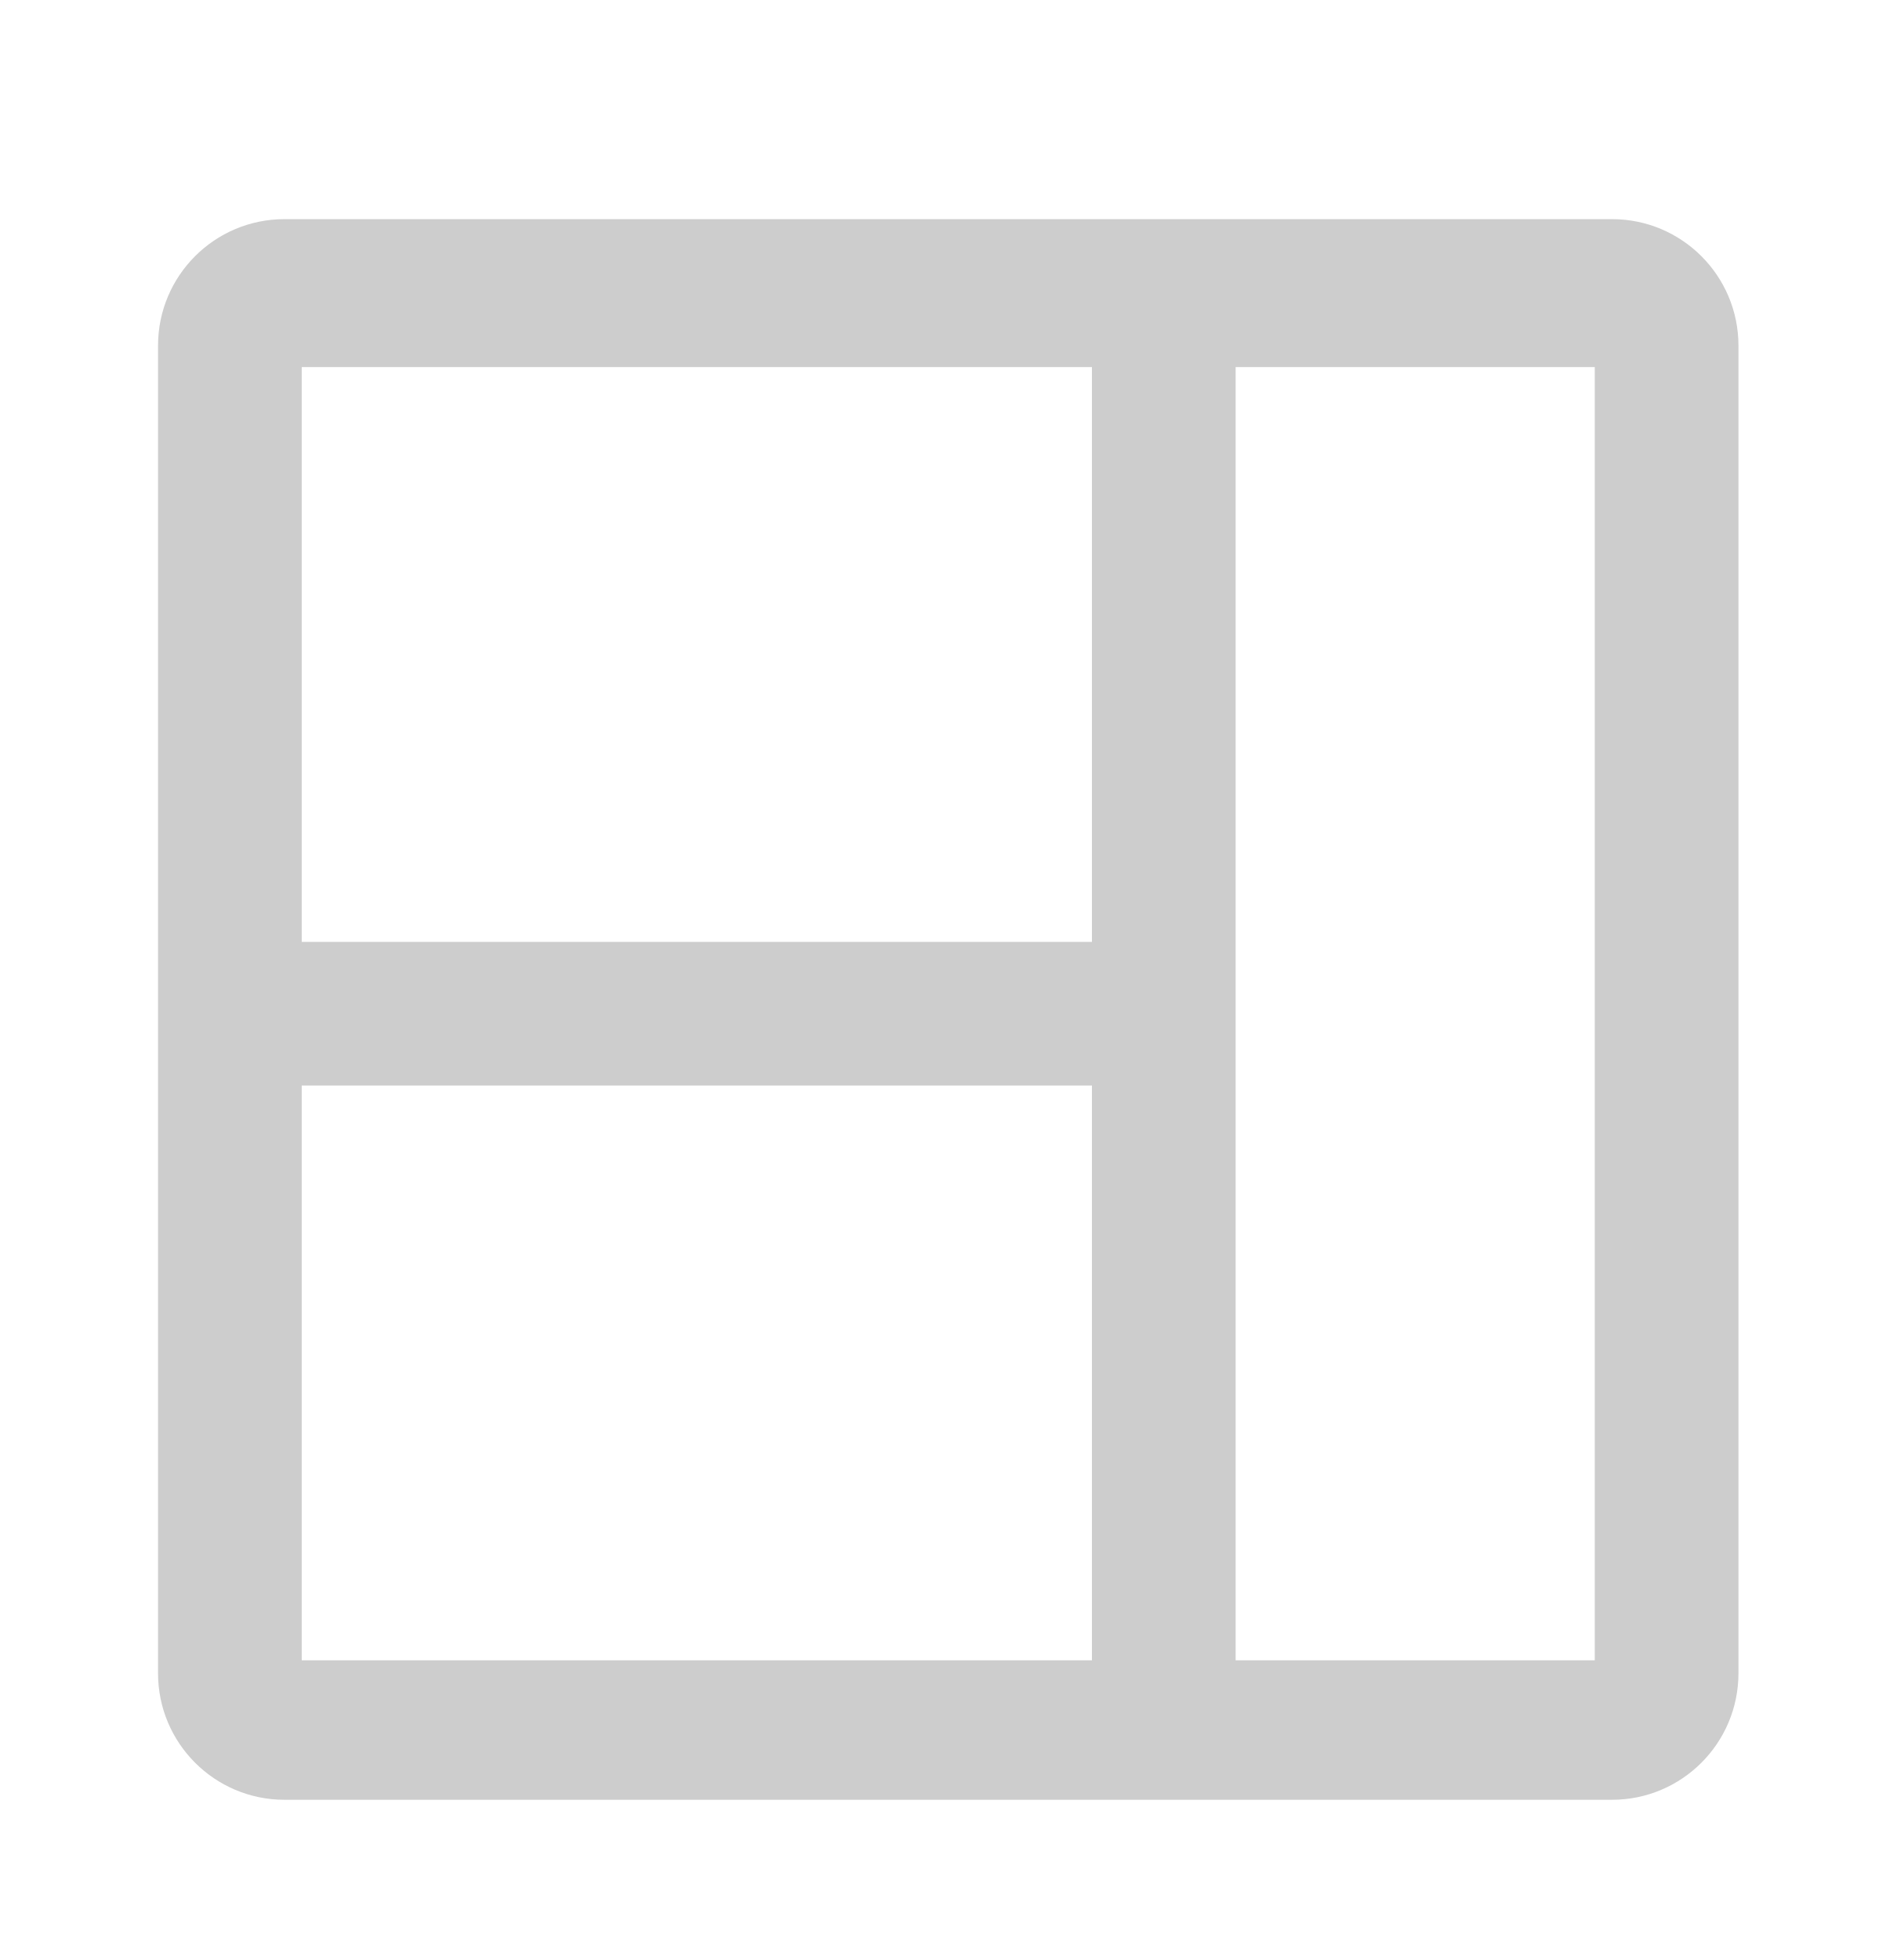
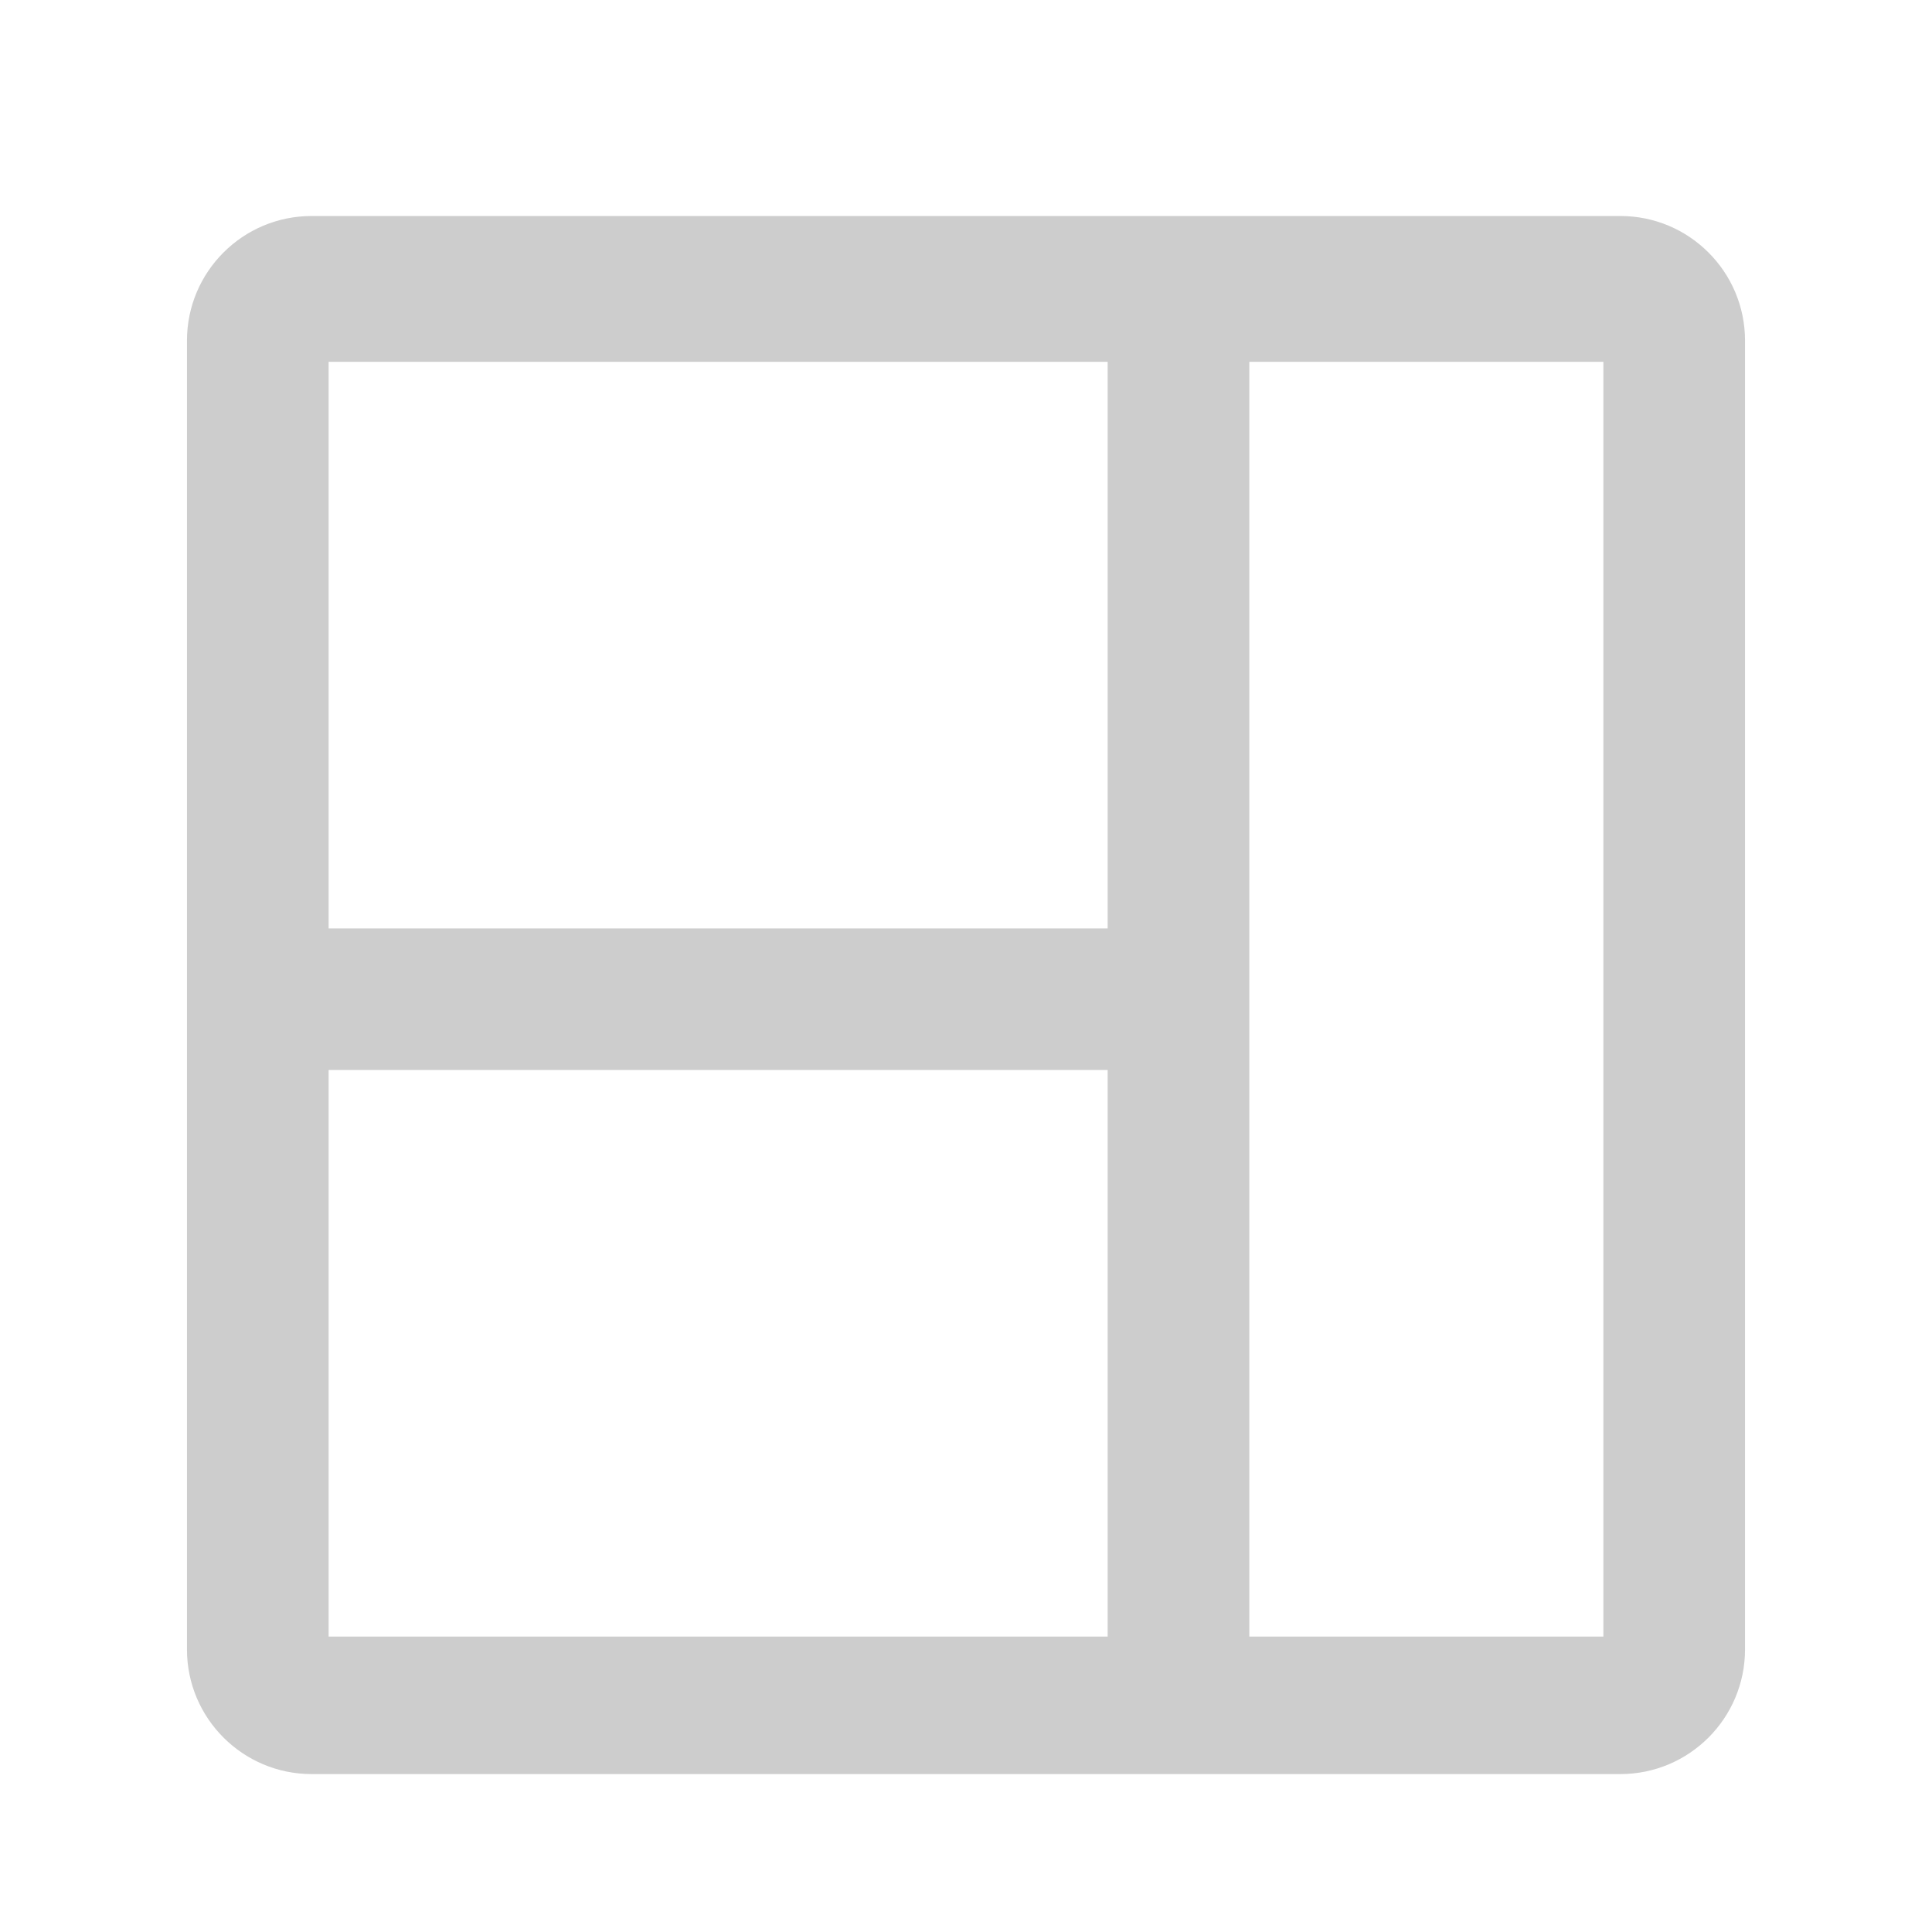
- <svg xmlns="http://www.w3.org/2000/svg" width="30" height="31" viewBox="0 0 30 31" fill="none">
+ <svg xmlns="http://www.w3.org/2000/svg" width="25" height="25" viewBox="0 0 30 31" fill="none">
  <g id="Icons">
    <path id="Vector" d="M25.227 3.466H4.773H4.5C3.395 3.466 2.5 4.362 2.5 5.466C2.5 5.646 2.5 5.773 2.5 5.806V26.26V26.466C2.5 27.57 3.396 28.466 4.5 28.466C4.644 28.466 4.744 28.466 4.773 28.466H25.227C25.256 28.466 25.356 28.466 25.5 28.466C26.604 28.466 27.5 27.57 27.5 26.465C27.5 26.358 27.5 26.285 27.5 26.26V5.806C27.5 5.773 27.5 5.646 27.5 5.466C27.5 4.362 26.604 3.466 25.5 3.466C25.356 3.466 25.256 3.466 25.227 3.466ZM17.273 26.26H4.773V17.169H17.273V26.26ZM17.273 14.897H4.773V5.806L17.273 5.806V14.897ZM25.227 26.26H19.546V5.806H25.227V26.26Z" fill="#CDCDCD" />
  </g>
</svg>
